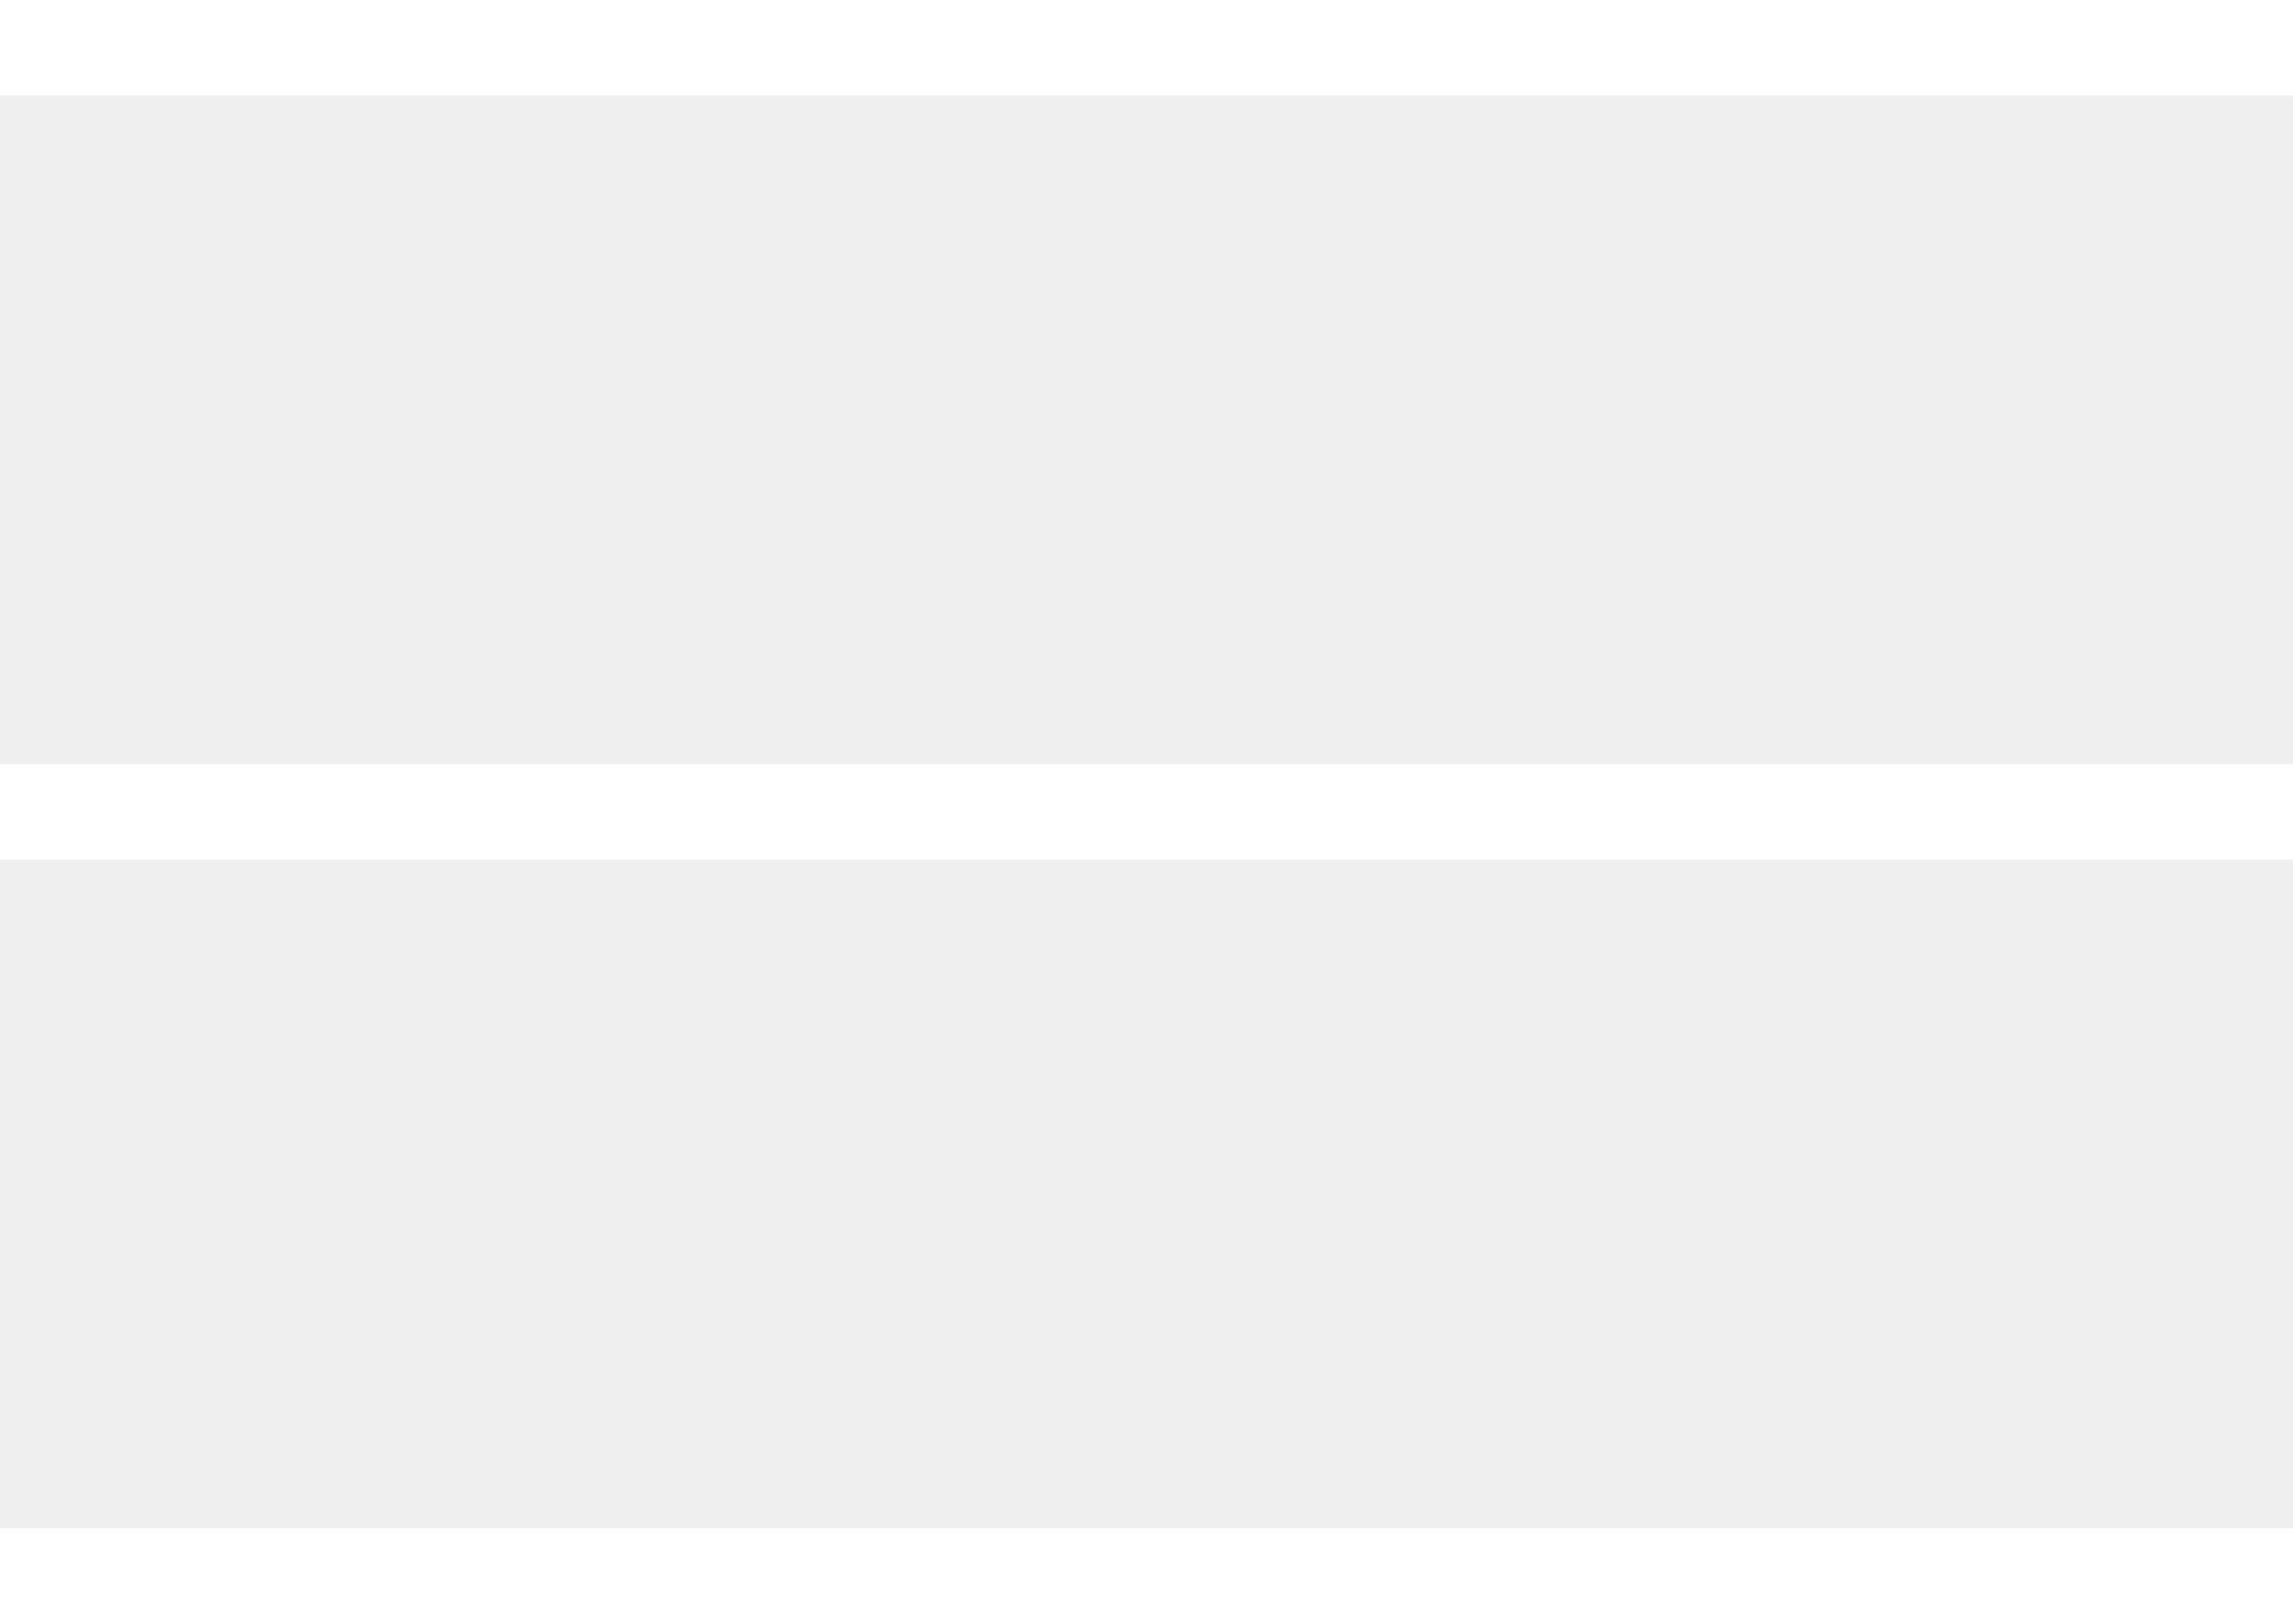
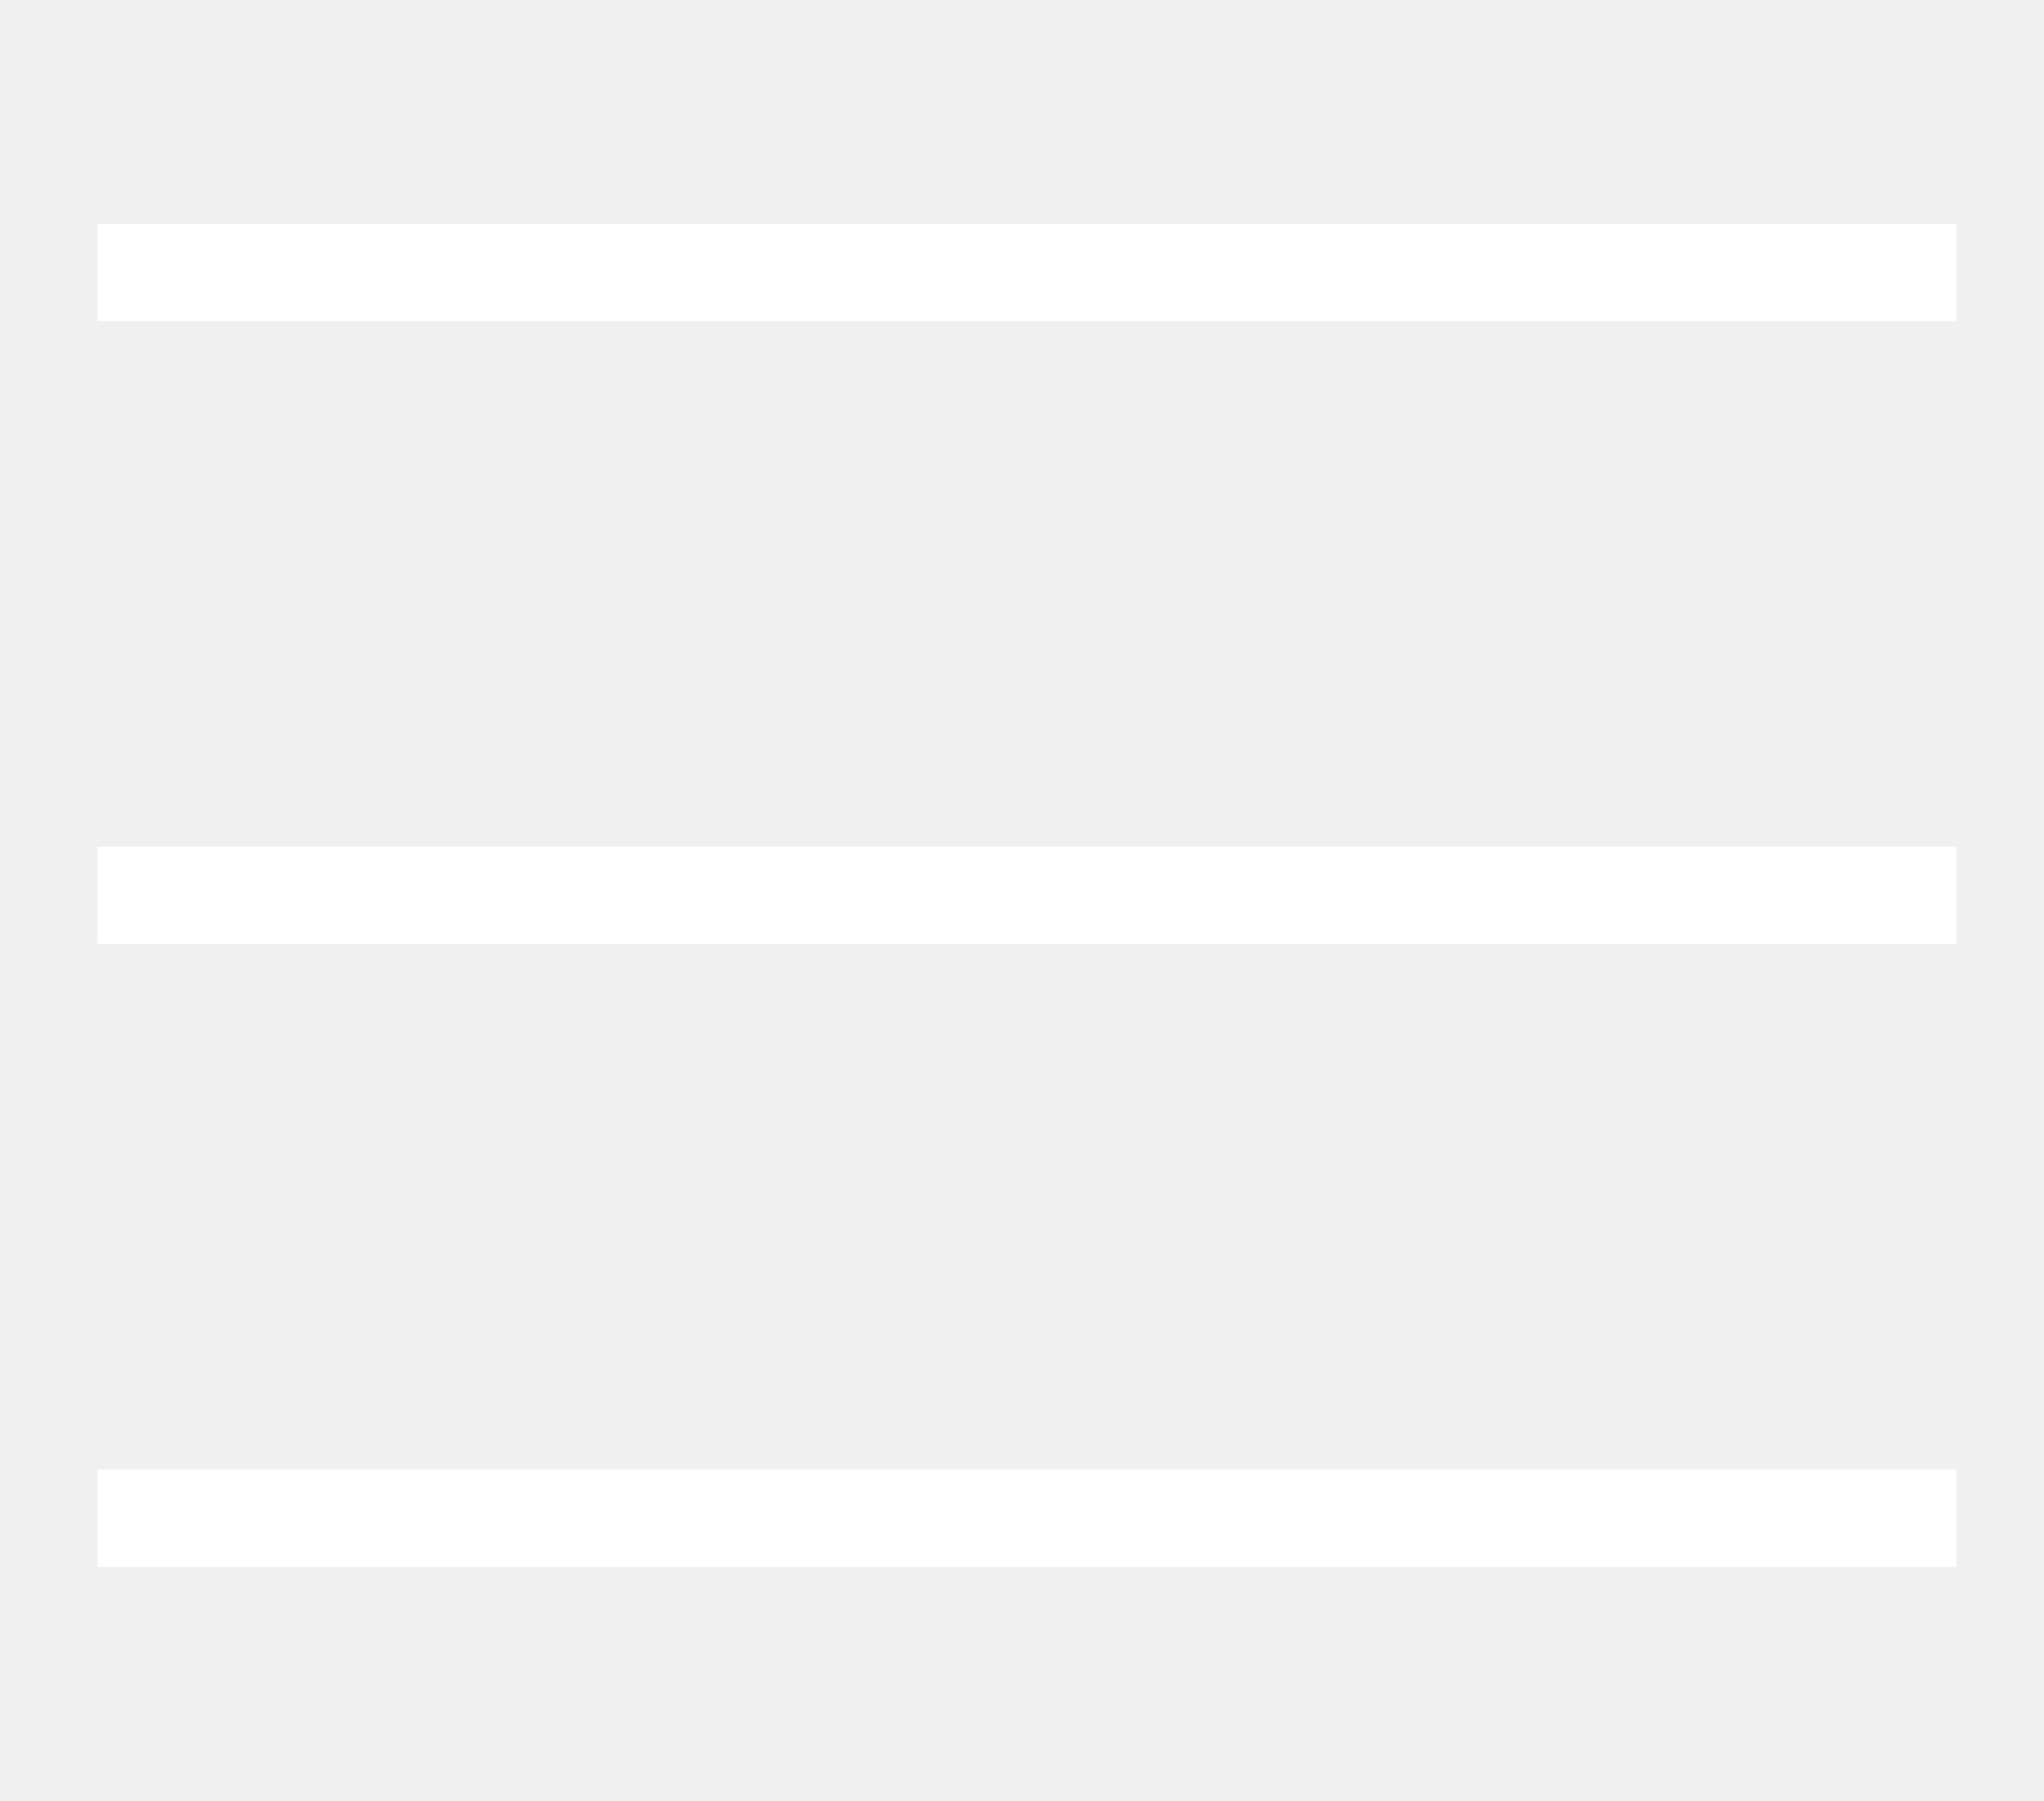
- <svg xmlns="http://www.w3.org/2000/svg" width="24" height="17" viewBox="0 0 24 17" fill="none">
-   <line y1="16.5" x2="24" y2="16.5" stroke="white" />
-   <line y1="8.5" x2="24" y2="8.5" stroke="white" />
-   <line y1="0.5" x2="24" y2="0.5" stroke="white" />
+ <svg xmlns="http://www.w3.org/2000/svg" version="1.1" id="Layer_1" x="0px" y="0px" width="21px" height="18.5px" viewBox="-189.4 373.8 21 18.5" style="enable-background:new -189.4 373.8 21 18.5;" xml:space="preserve">
+   <style type="text/css">
+ 	.st0{fill:none;stroke:#FFFFFF;}
+ </style>
+   <g>
+     <line class="st0" x1="-188.4" y1="389.4" x2="-169.3" y2="389.4" />
+     <line class="st0" x1="-188.4" y1="383" x2="-169.3" y2="383" />
+     <line class="st0" x1="-188.4" y1="376.6" x2="-169.3" y2="376.6" />
+   </g>
</svg>
